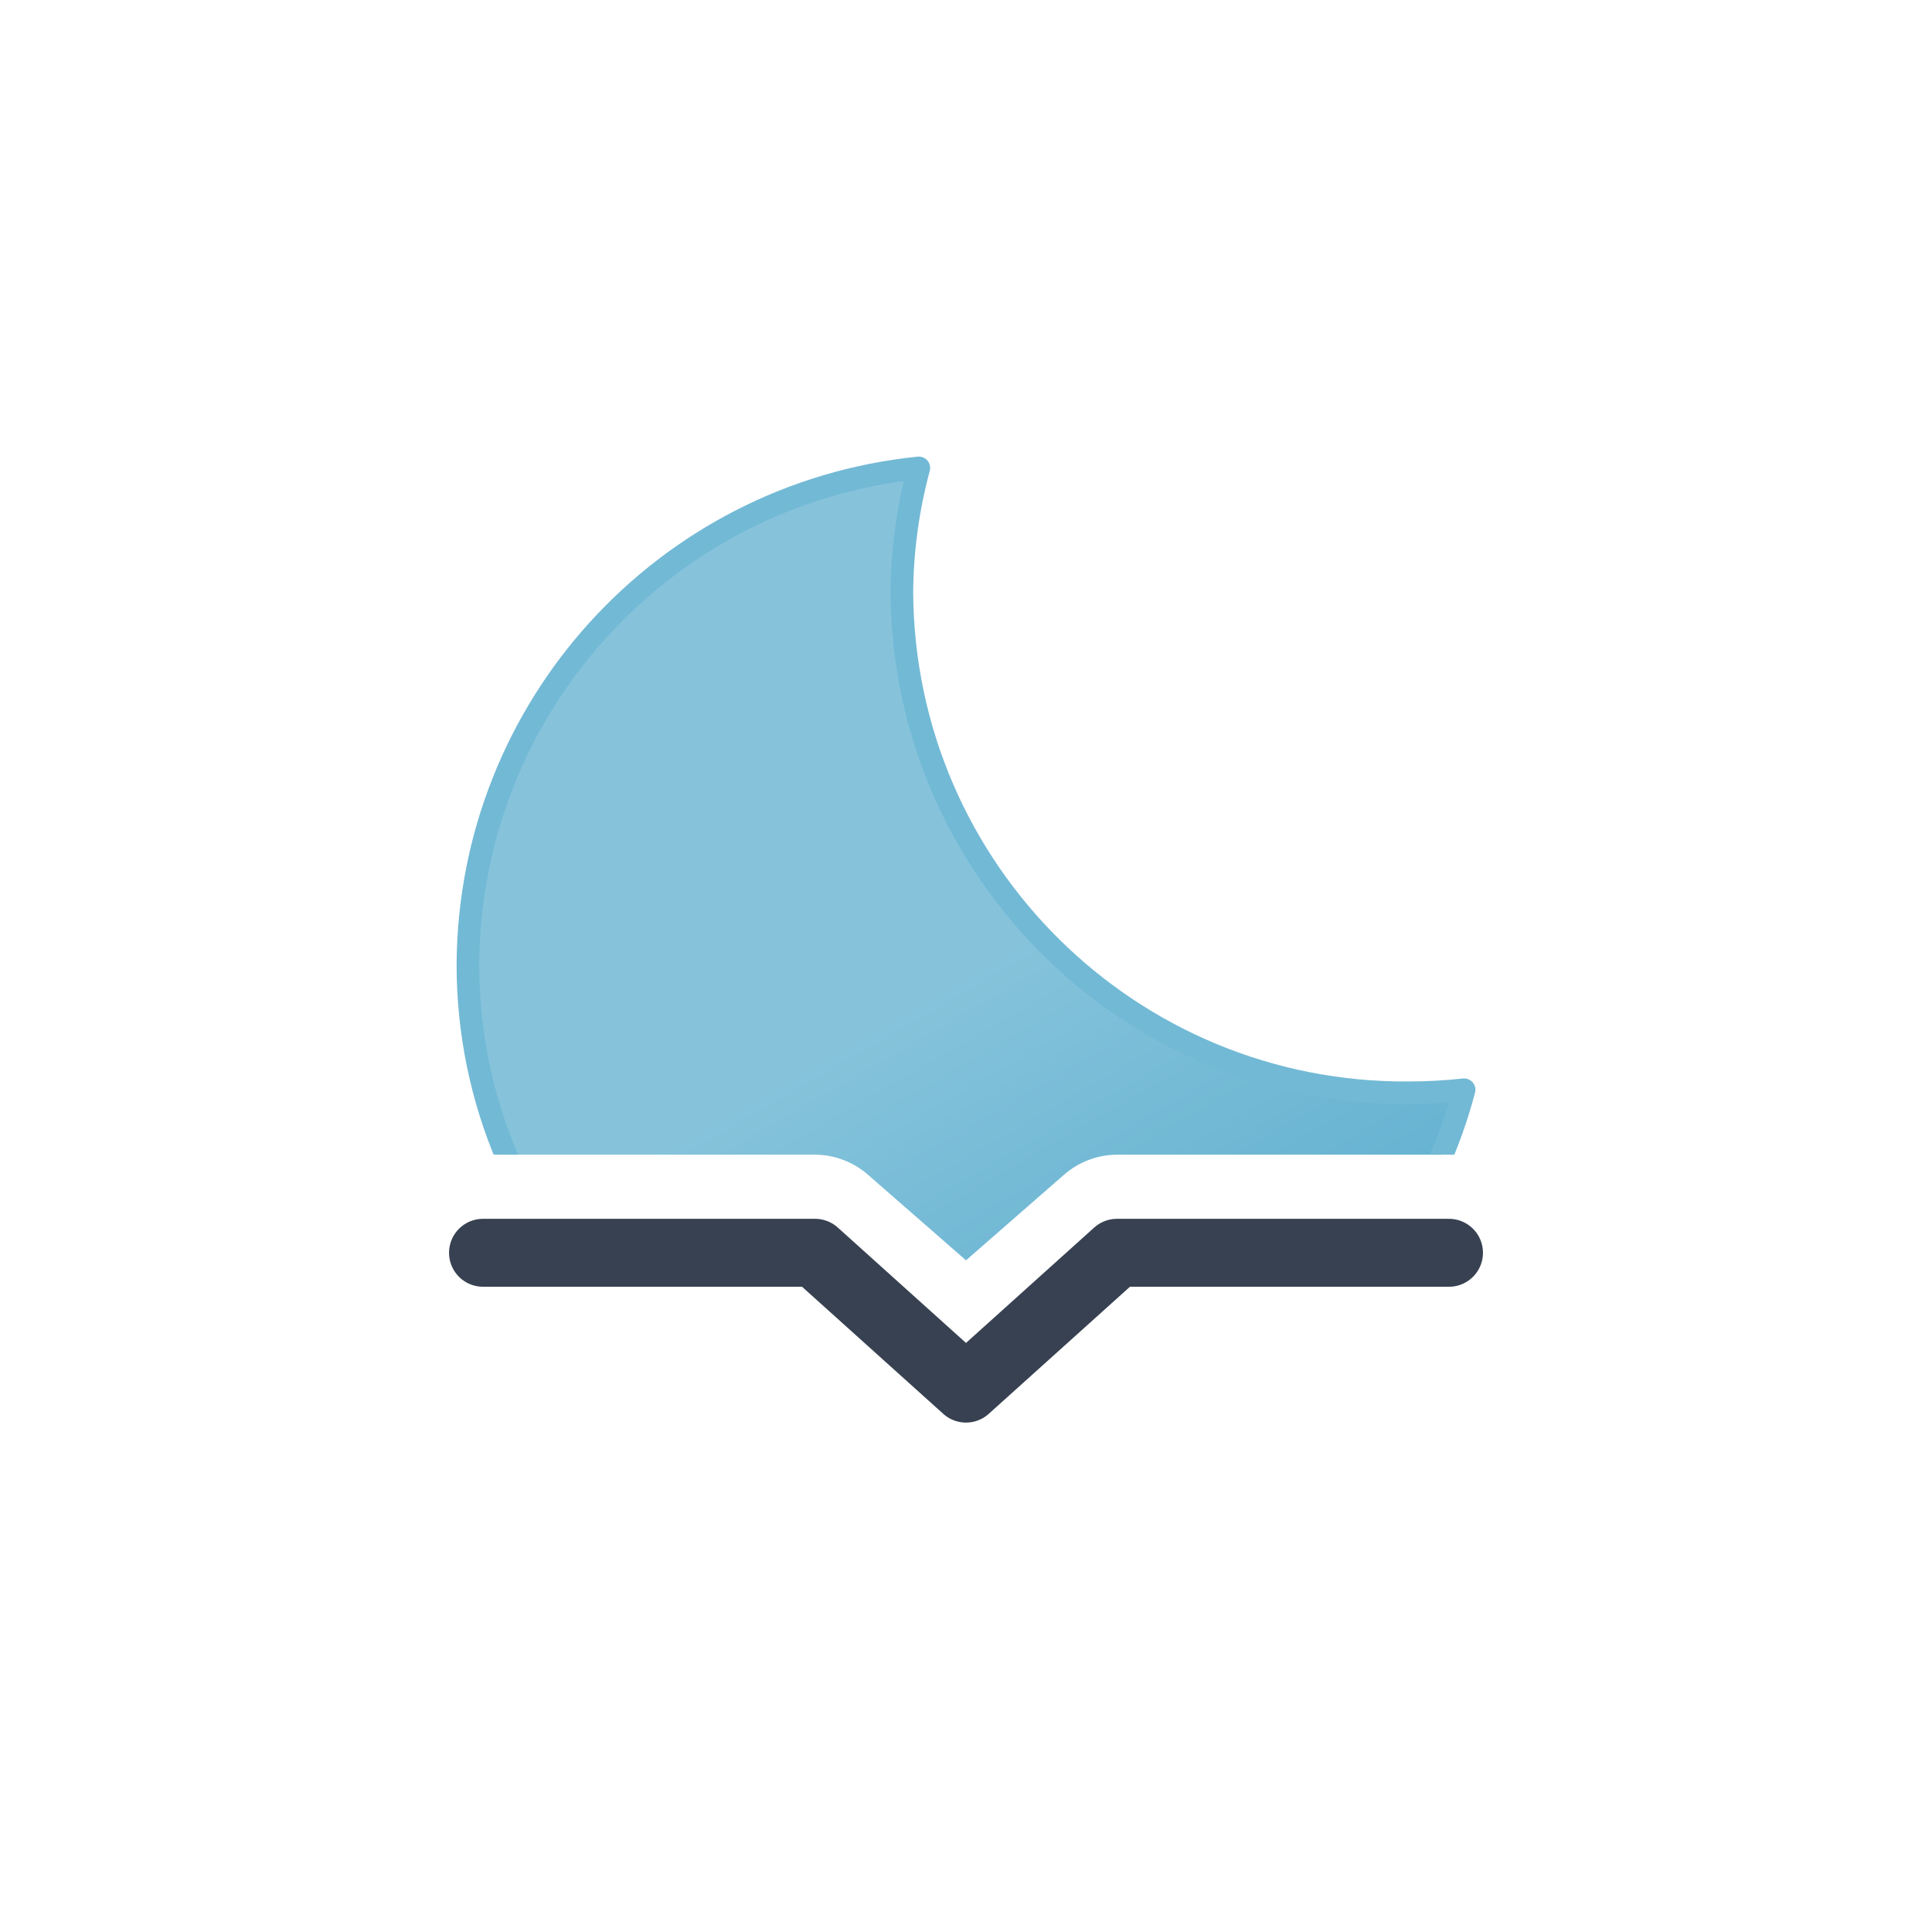
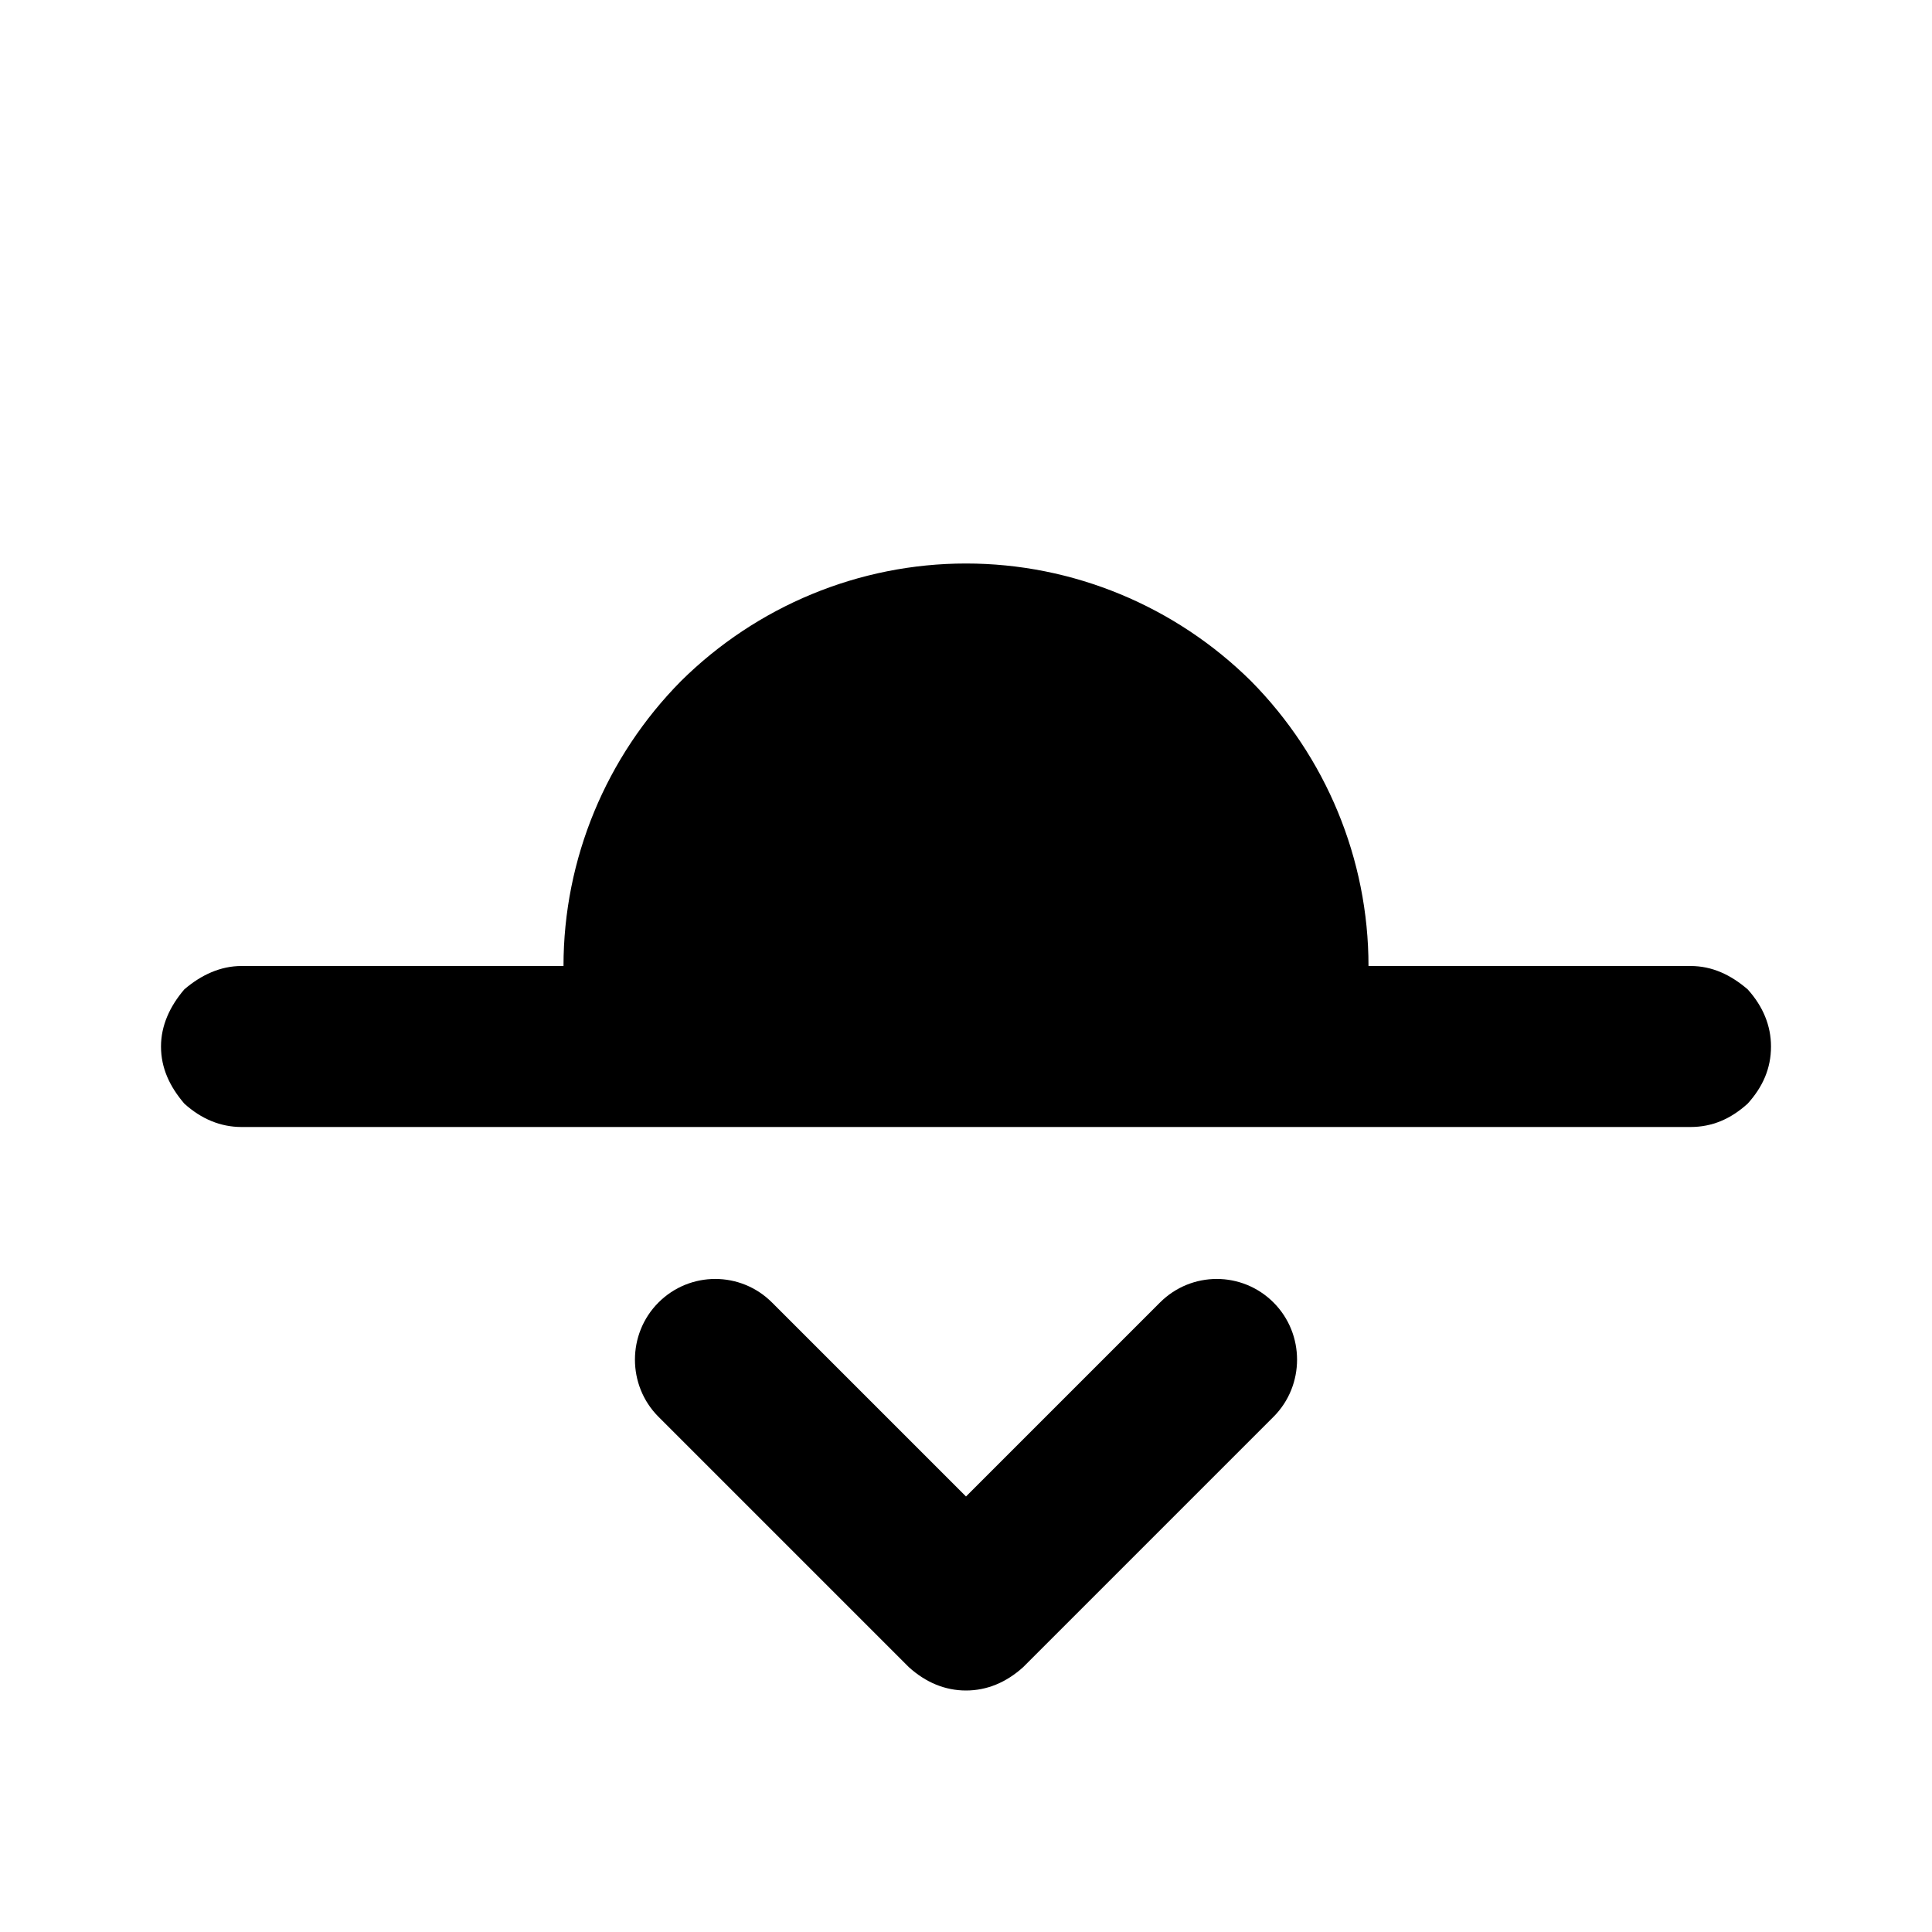
- <svg xmlns="http://www.w3.org/2000/svg" xmlns:xlink="http://www.w3.org/1999/xlink" viewBox="0 0 512 512">
-   <defs>
-     <linearGradient id="a" x1="54.3" x2="187.2" y1="29" y2="259.1" gradientUnits="userSpaceOnUse">
-       <stop offset="0" stop-color="#86c3db" />
-       <stop offset=".5" stop-color="#86c3db" />
-       <stop offset="1" stop-color="#5eafcf" />
-     </linearGradient>
-     <clipPath id="b">
-       <path fill="none" d="M512 306H296a21.5 21.5 0 00-14 5.3L256 334l-26-22.7a21.5 21.5 0 00-14-5.3H0V0h512Z" />
-     </clipPath>
-     <symbol id="c" overflow="visible" viewBox="0 0 270 270">
-       <path fill="url(#a)" stroke="#72b9d5" stroke-linecap="round" stroke-linejoin="round" stroke-width="6" d="M252.3 168.6A133.4 133.4 0 01118 36.2 130.5 130.5 0 01122.5 3 133 133 0 003 134.6C3 207.7 63 267 137.2 267c62.5 0 114.8-42.2 129.8-99.2a135.6 135.6 0 01-14.8.8Z">
-         <animateTransform additive="sum" attributeName="transform" dur="6s" repeatCount="indefinite" type="rotate" values="-15 135 135; 9 135 135; -15 135 135" />
-       </path>
-     </symbol>
-   </defs>
-   <path fill="none" stroke="#374151" stroke-linecap="round" stroke-linejoin="round" stroke-width="18" d="M128 332h88l40 36 40-36h88" />
-   <g clip-path="url(#b)">
-     <use xlink:href="#c" width="270" height="270" transform="translate(121 121)" />
-   </g>
+ <svg xmlns="http://www.w3.org/2000/svg" viewBox="0 0 24 24">
+   <path d="M3 12H7C7 10.67 7.53 9.4 8.46 8.46C9.4 7.53 10.67 7 12 7C13.33 7 14.6 7.53 15.54 8.46C16.47 9.4 17 10.67 17 12H21C21.27 12 21.5 12.11 21.71 12.29C21.9 12.5 22 12.74 22 13C22 13.27 21.9 13.5 21.71 13.71C21.5 13.9 21.27 14 21 14H3C2.74 14 2.5 13.9 2.29 13.71C2.11 13.5 2 13.27 2 13C2 12.74 2.11 12.5 2.29 12.29C2.5 12.11 2.74 12 3 12M12.71 20.71L15.82 17.6C16.21 17.21 16.21 16.57 15.82 16.18C15.43 15.79 14.8 15.79 14.41 16.18L12 18.59L9.59 16.18C9.2 15.79 8.57 15.79 8.18 16.18C7.79 16.57 7.79 17.21 8.18 17.6L11.29 20.71C11.5 20.9 11.74 21 12 21C12.26 21 12.5 20.9 12.71 20.71Z" />
</svg>
